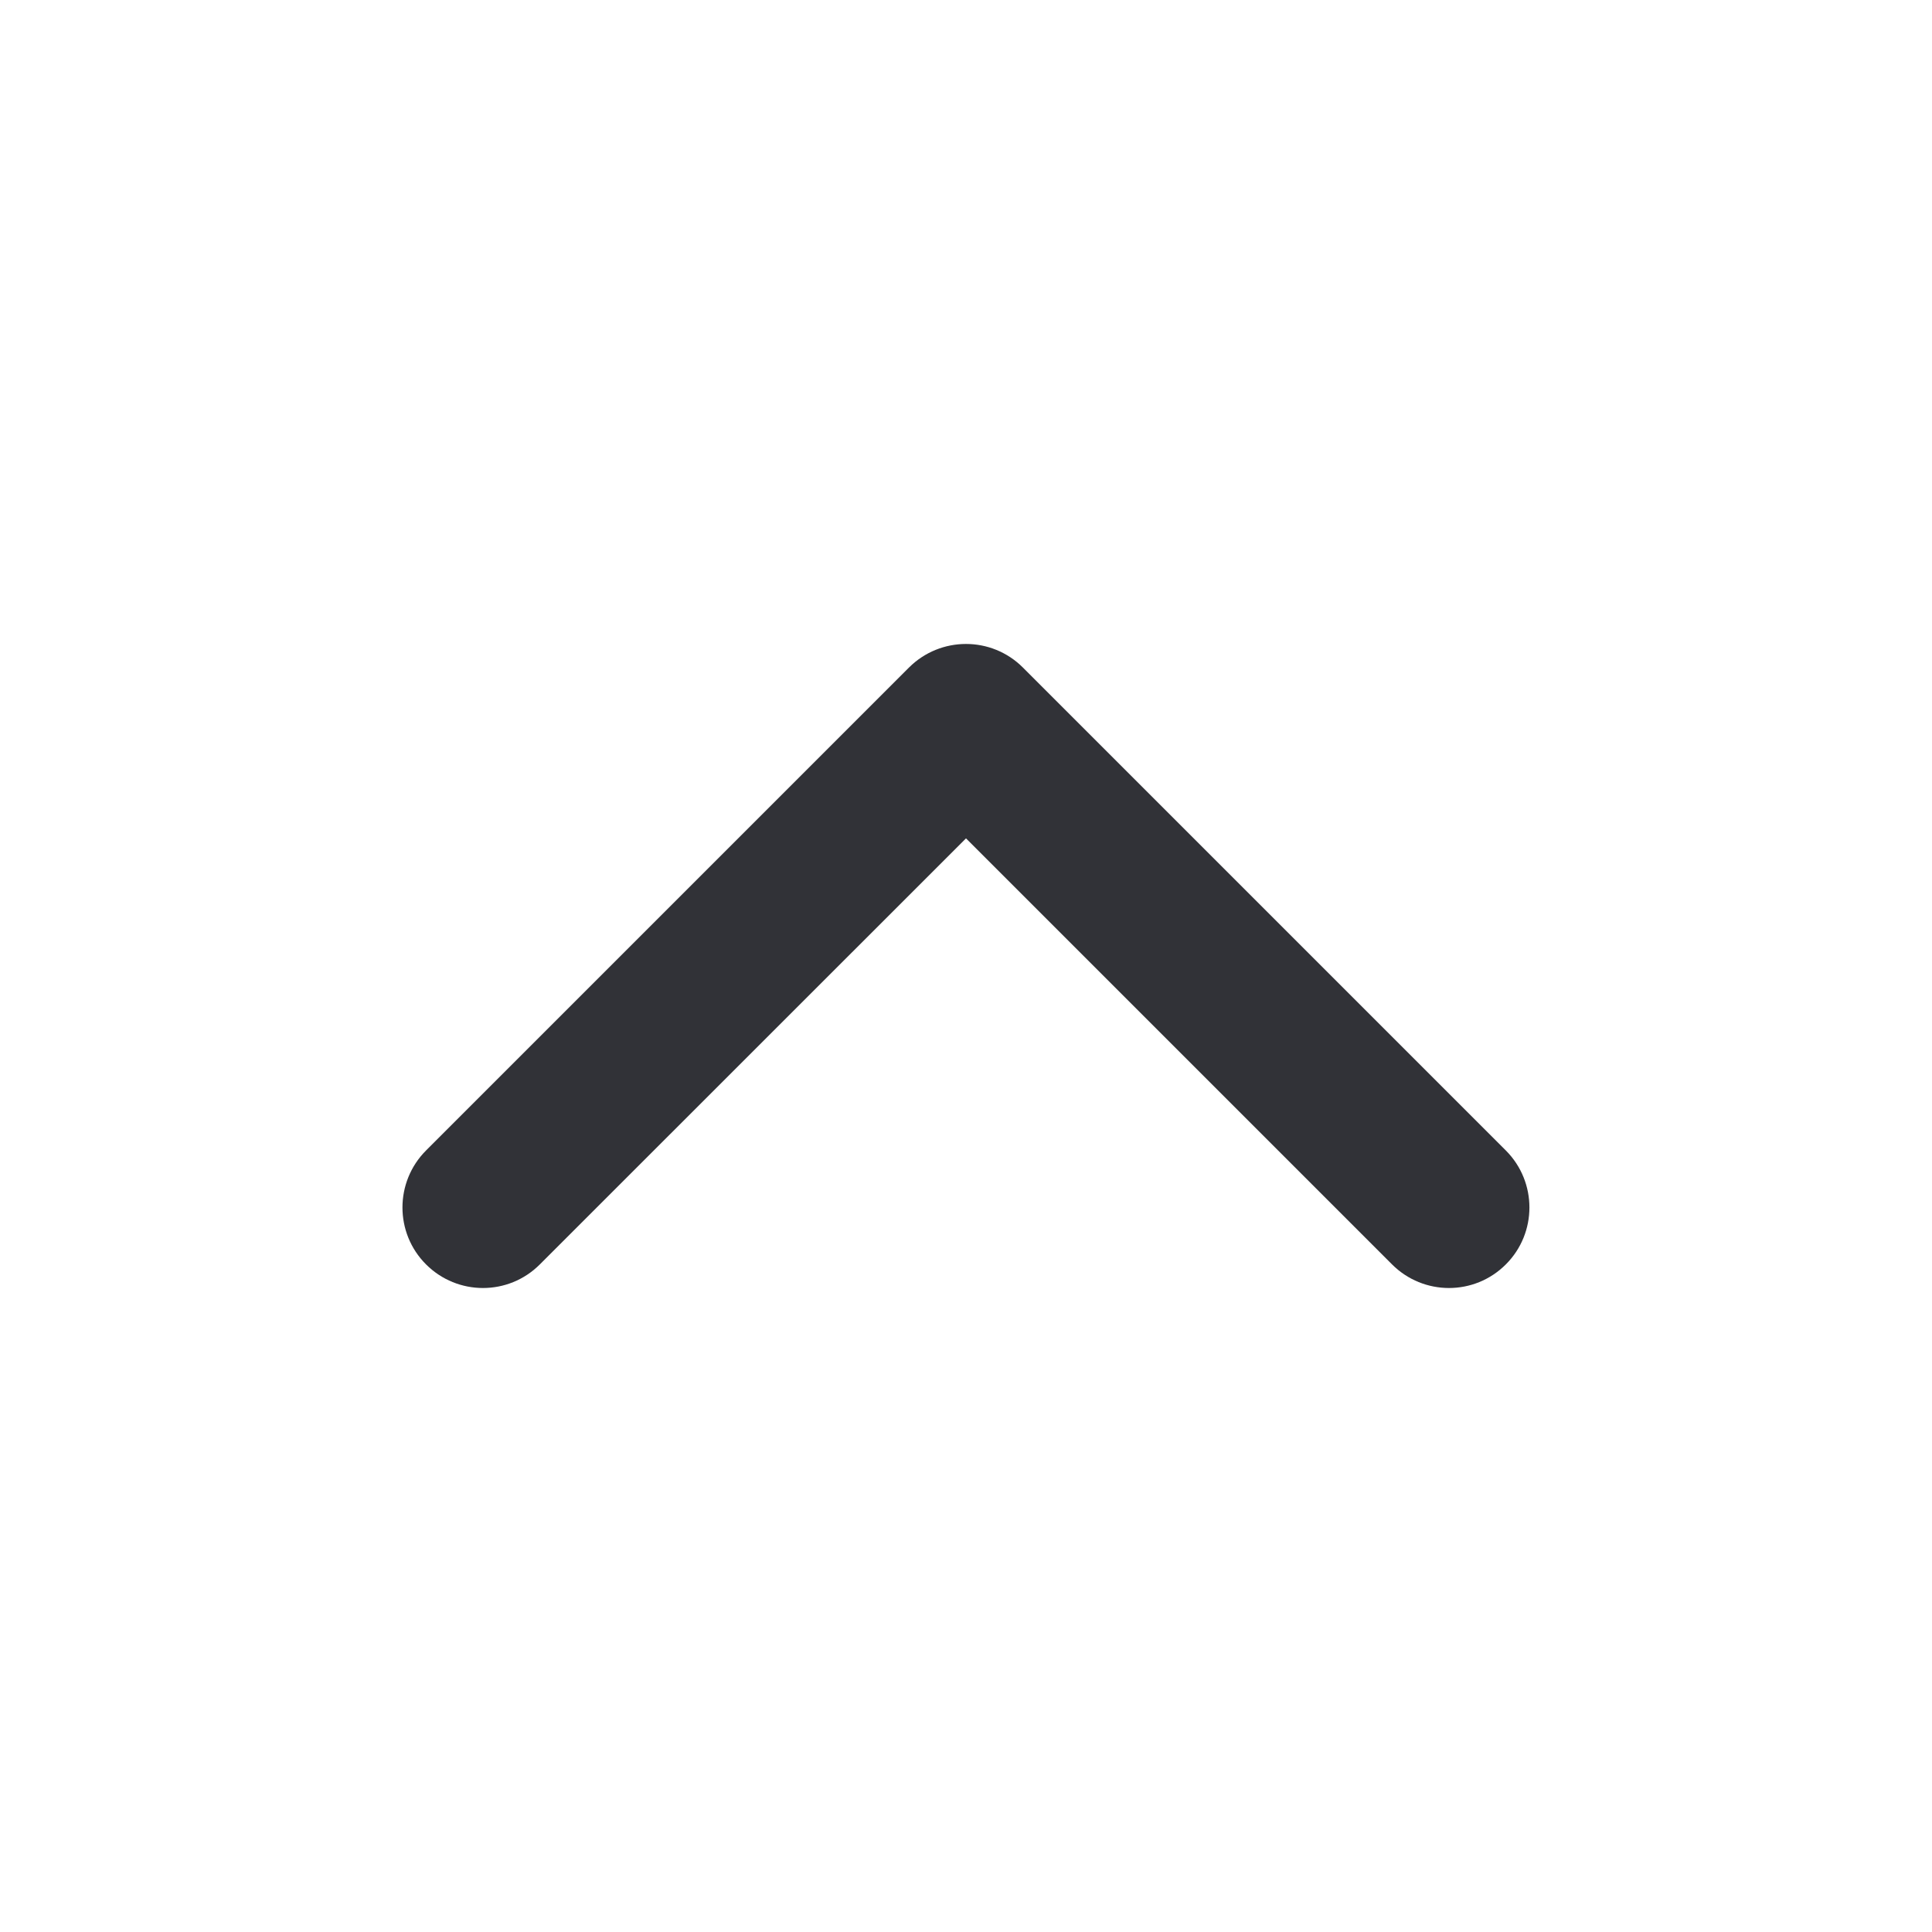
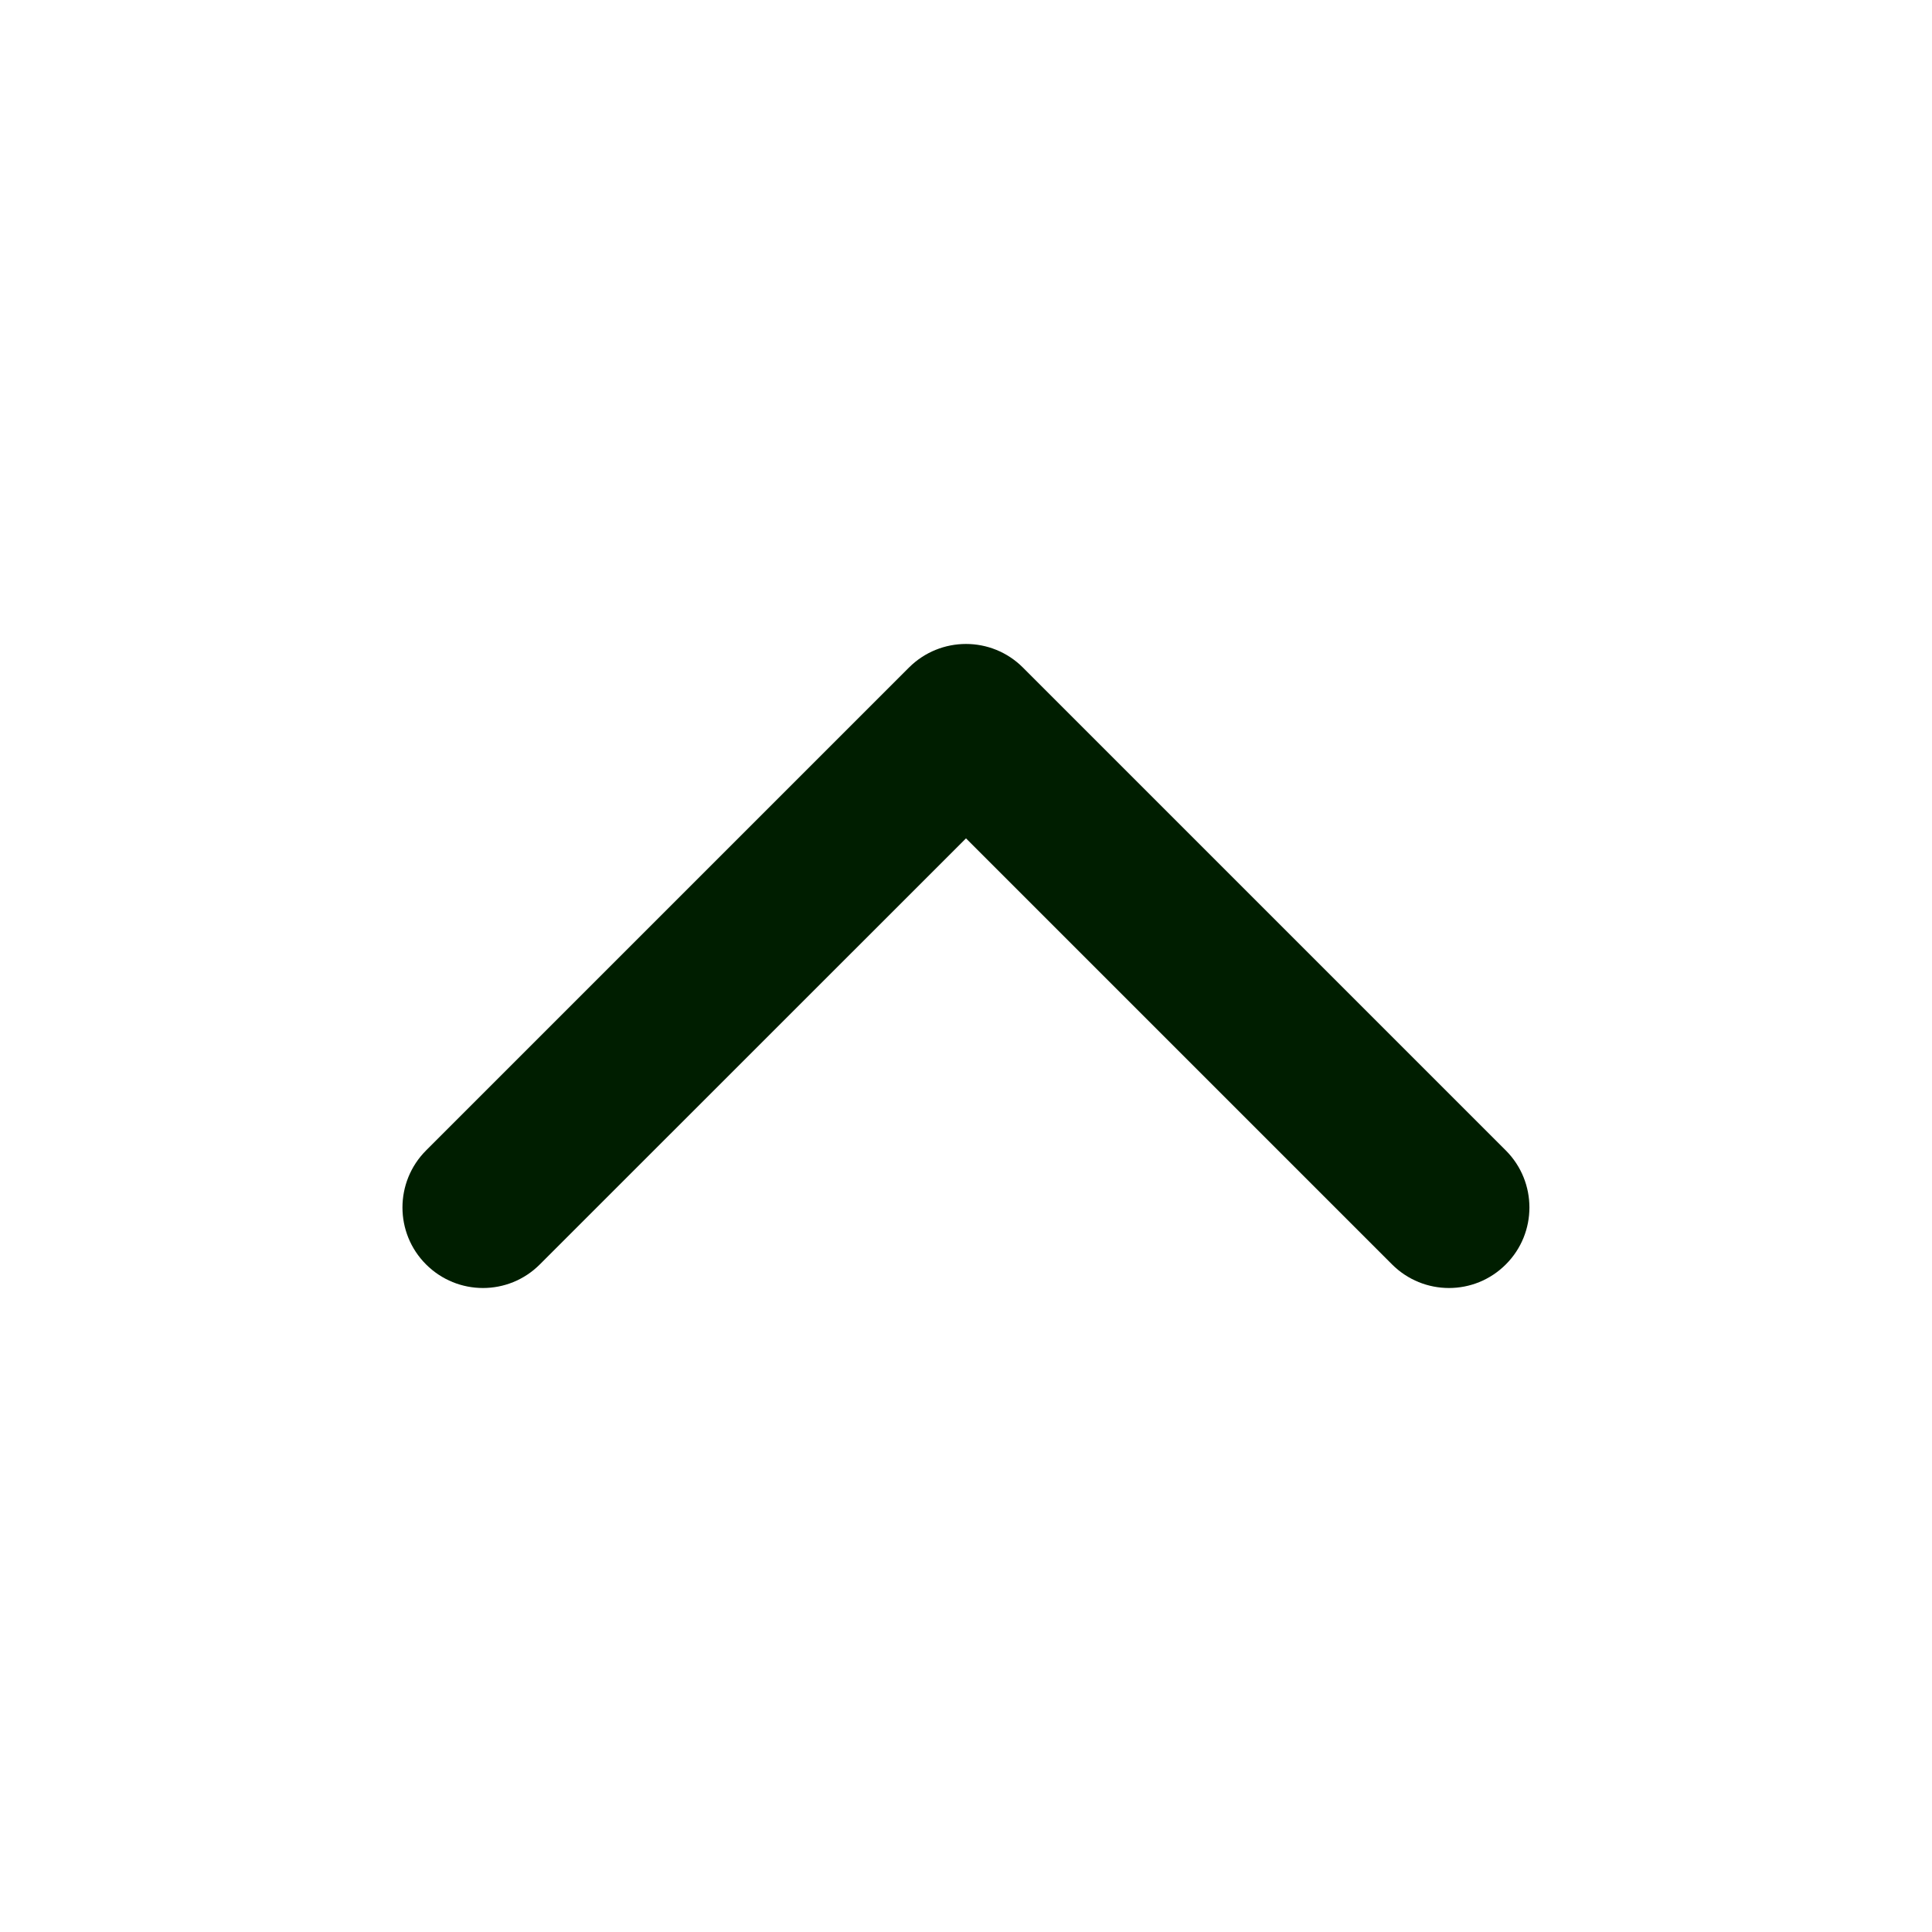
<svg xmlns="http://www.w3.org/2000/svg" width="16" height="16" viewBox="0 0 16 16" fill="none">
-   <path fill-rule="evenodd" clip-rule="evenodd" d="M3.528 10.471C3.268 10.211 3.268 9.789 3.528 9.528L7.528 5.528C7.789 5.268 8.211 5.268 8.471 5.528L12.471 9.528C12.731 9.789 12.731 10.211 12.471 10.471C12.211 10.732 11.789 10.732 11.528 10.471L8 6.943L4.471 10.471C4.211 10.732 3.789 10.732 3.528 10.471Z" fill="#313237" />
+   <path fill-rule="evenodd" clip-rule="evenodd" d="M3.528 10.471C3.268 10.211 3.268 9.789 3.528 9.528L7.528 5.528C7.789 5.268 8.211 5.268 8.471 5.528L12.471 9.528C12.731 9.789 12.731 10.211 12.471 10.471C12.211 10.732 11.789 10.732 11.528 10.471L8 6.943L4.471 10.471C4.211 10.732 3.789 10.732 3.528 10.471Z" fill="#001e00" />
</svg>
